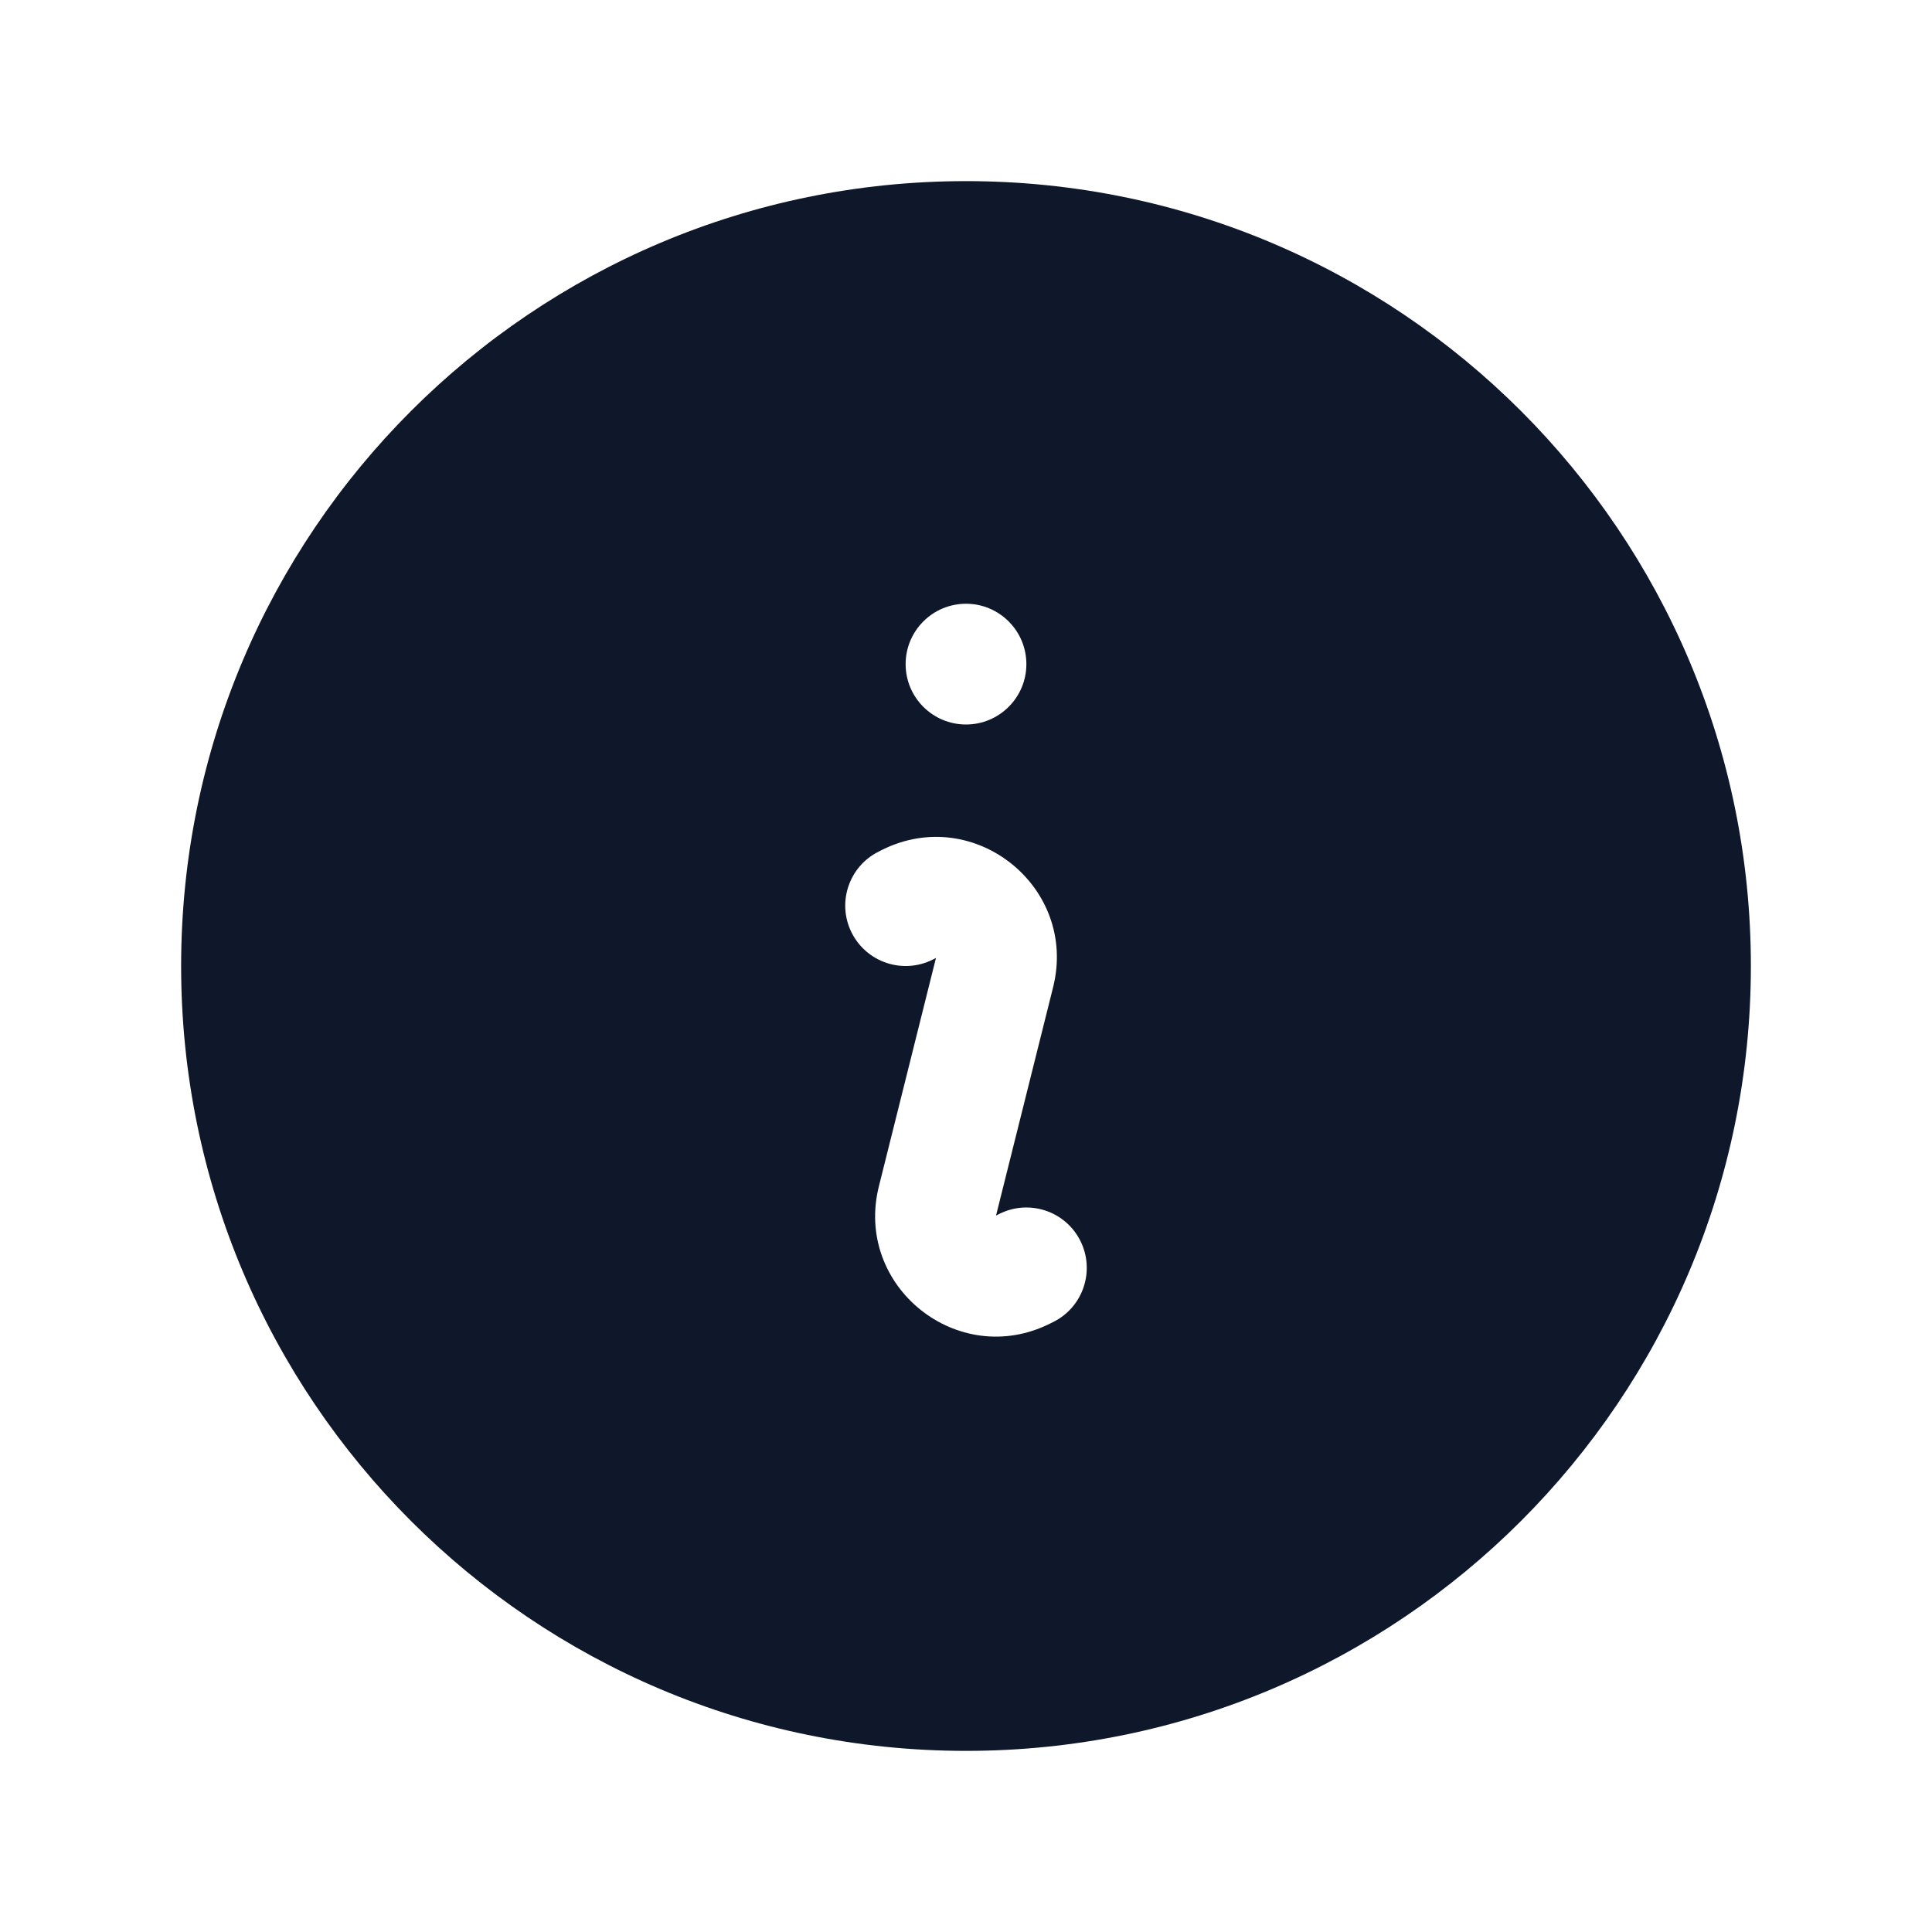
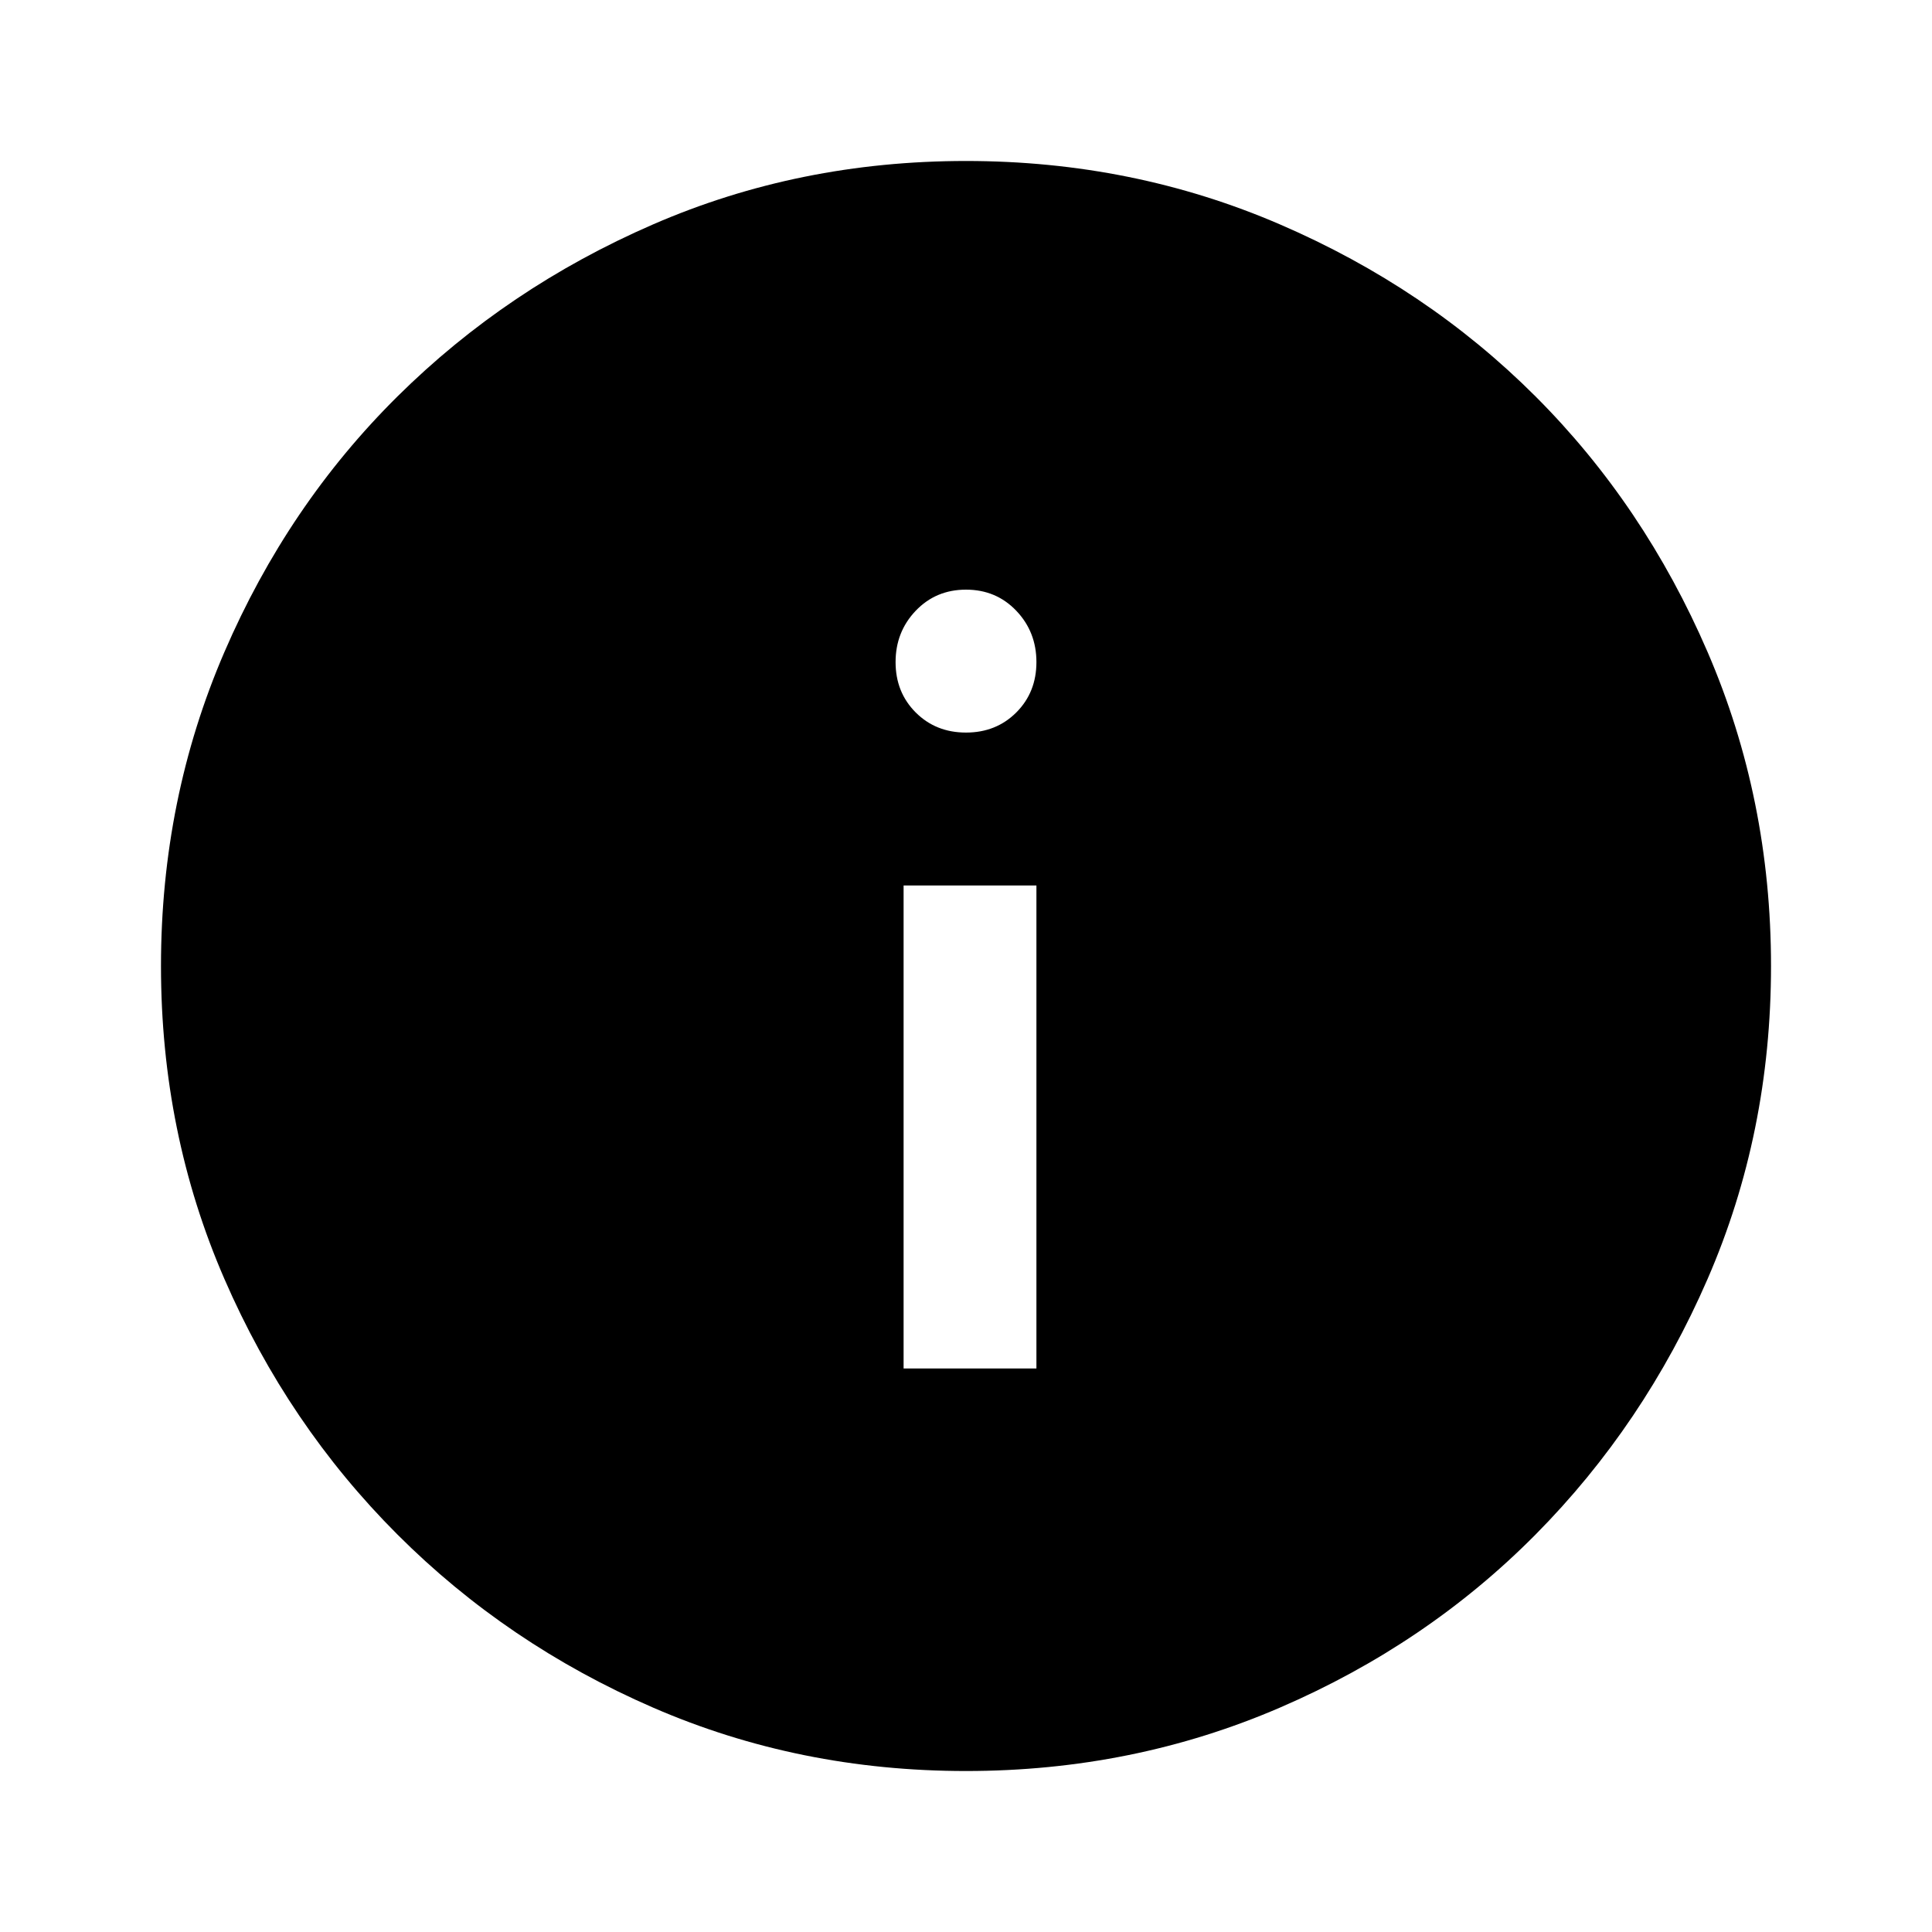
- <svg xmlns="http://www.w3.org/2000/svg" width="24" height="24" viewBox="0 0 24 24" fill="none">
-   <path fill-rule="evenodd" clip-rule="evenodd" d="M2.25 12C2.25 6.615 6.615 2.25 12 2.25C17.385 2.25 21.75 6.615 21.75 12C21.75 17.385 17.385 21.75 12 21.75C6.615 21.75 2.25 17.385 2.25 12ZM10.956 10.558C12.102 9.985 13.393 11.021 13.082 12.264L12.373 15.1L12.415 15.079C12.785 14.894 13.236 15.044 13.421 15.415C13.606 15.785 13.456 16.236 13.086 16.421L13.044 16.442C11.898 17.015 10.607 15.979 10.918 14.736L11.627 11.9L11.586 11.921C11.215 12.106 10.765 11.956 10.579 11.585C10.394 11.215 10.544 10.764 10.915 10.579L10.956 10.558ZM12 9C12.414 9 12.75 8.664 12.75 8.25C12.75 7.836 12.414 7.5 12 7.5C11.586 7.5 11.25 7.836 11.25 8.25C11.25 8.664 11.586 9 12 9Z" fill="#0F172A" />
+ <svg xmlns="http://www.w3.org/2000/svg" height="40" width="40">
+   <path d="M18.708 28.333h2.75v-10h-2.75ZM20 15.167q.625 0 1.042-.417.416-.417.416-1.042t-.416-1.062q-.417-.438-1.042-.438t-1.042.438q-.416.437-.416 1.062t.416 1.042q.417.417 1.042.417Zm0 21.5q-3.458 0-6.479-1.313-3.021-1.312-5.292-3.583t-3.583-5.292Q3.333 23.458 3.333 20t1.313-6.5q1.312-3.042 3.583-5.292t5.292-3.562Q16.542 3.333 20 3.333t6.5 1.313q3.042 1.312 5.292 3.562t3.562 5.292q1.313 3.042 1.313 6.5t-1.313 6.479q-1.312 3.021-3.562 5.292T26.5 35.354q-3.042 1.313-6.5 1.313Z" />
</svg>
